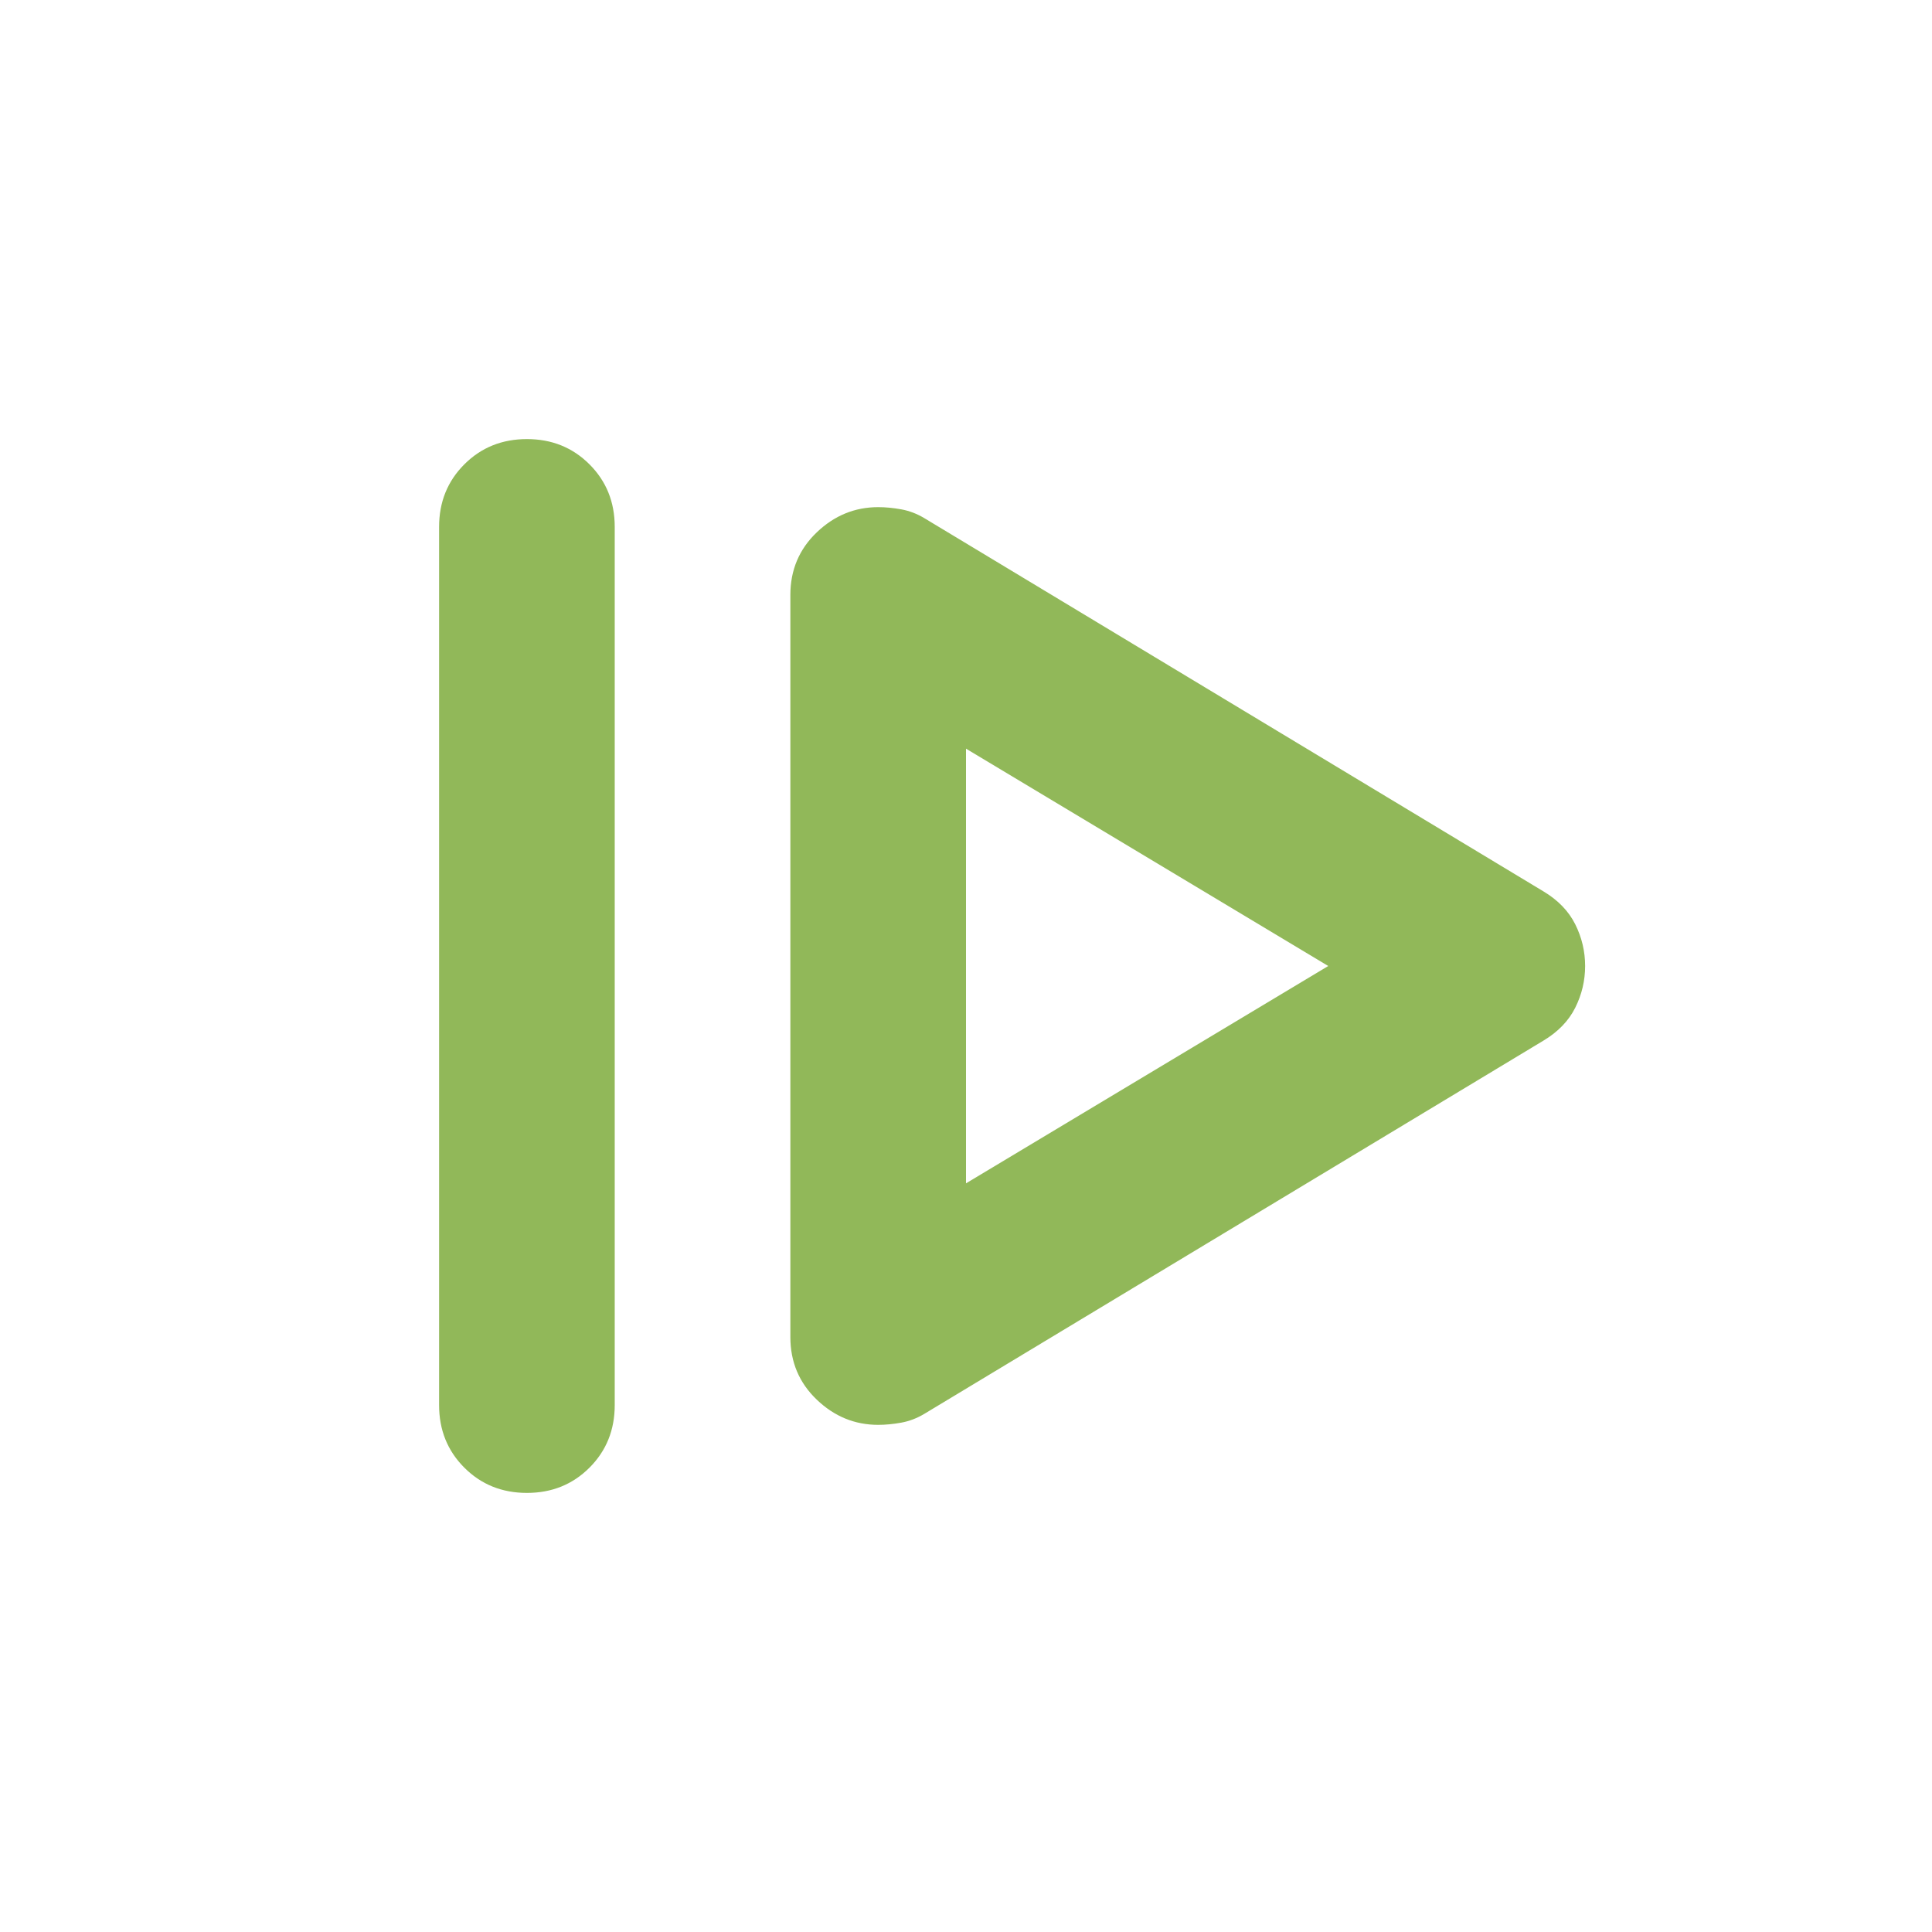
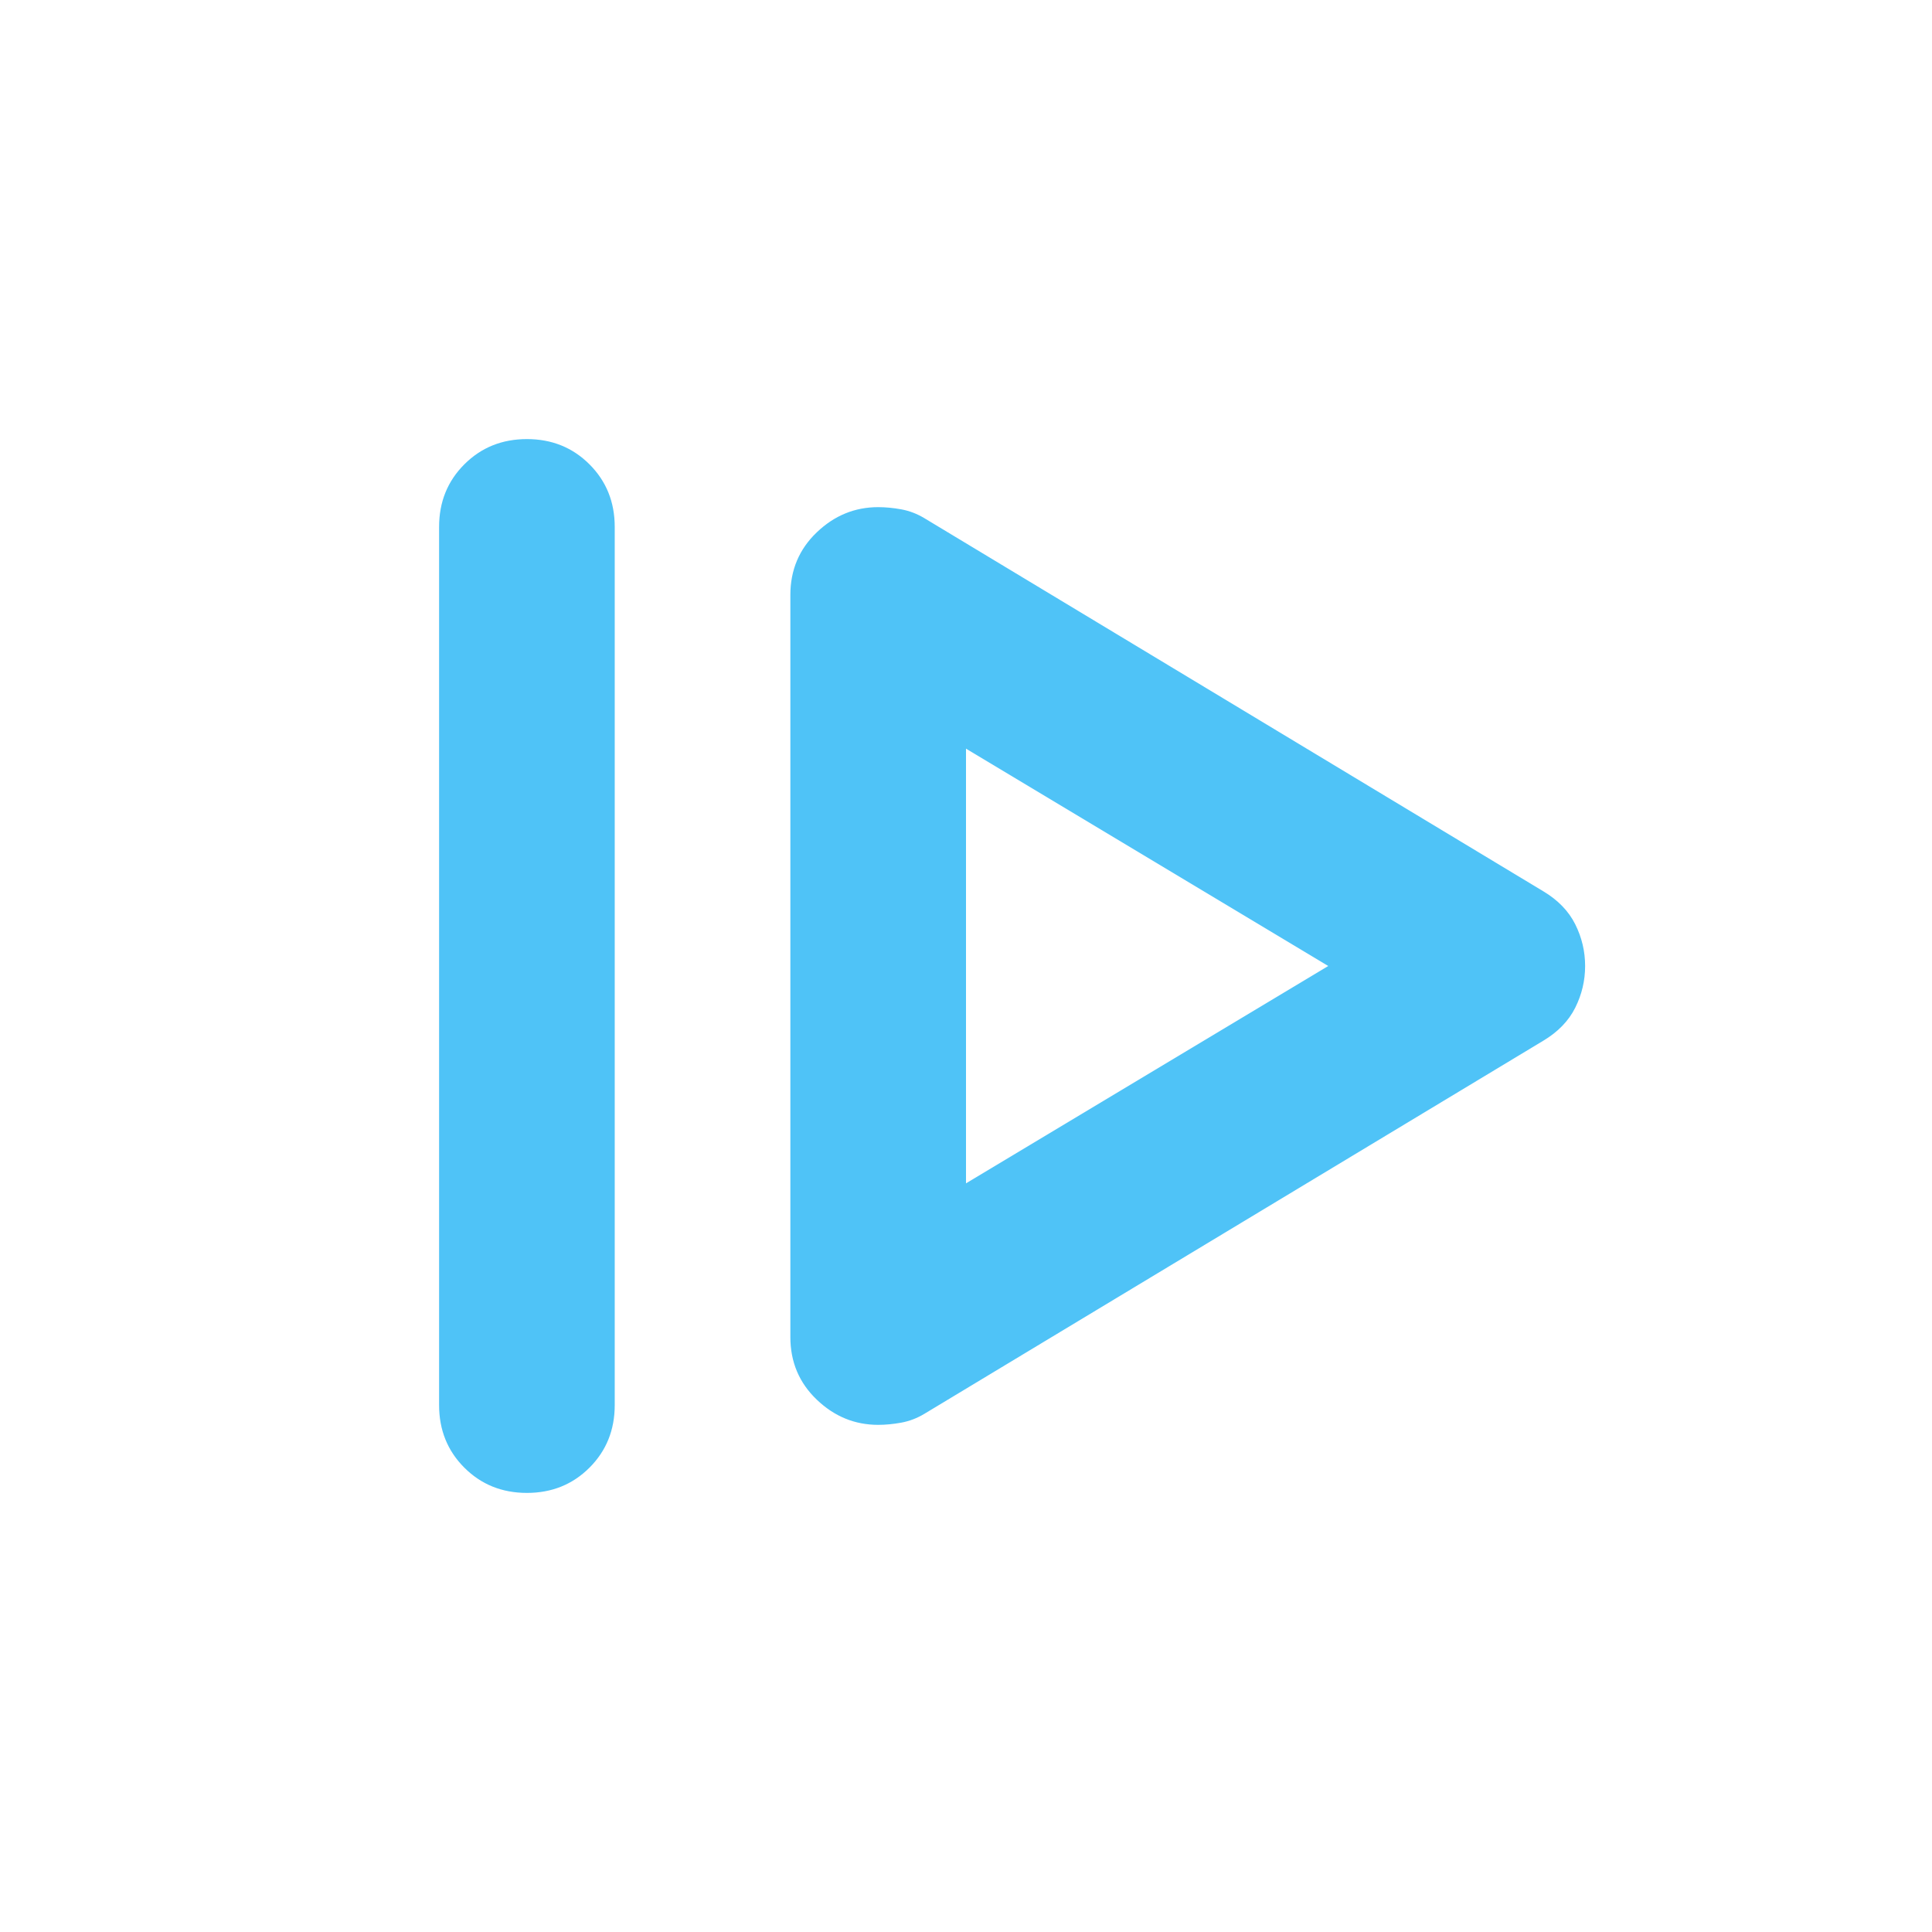
<svg xmlns="http://www.w3.org/2000/svg" height="16px" viewBox="40 -920 880 880" width="16px">
-   <path fill="#91B859" d="M240-280v-400q0-17 11.5-28.5T280-720q17 0 28.5 11.5T320-680v400q0 17-11.5 28.5T280-240q-17 0-28.5-11.5T240-280Zm221 4 282-170q10-6 14.5-15t4.5-19q0-10-4.5-19T743-514L461-684q-5-3-10.5-4t-10.5-1q-16 0-28 11.5T400-649v338q0 17 12 28.5t28 11.5q5 0 10.5-1t10.5-4Zm19-105v-198l165 99-165 99Zm0-99Z" />
+   <path fill="#4FC3F7" d="M240-280v-400q0-17 11.5-28.5T280-720q17 0 28.5 11.5T320-680v400q0 17-11.5 28.5T280-240q-17 0-28.5-11.5T240-280Zm221 4 282-170q10-6 14.5-15t4.5-19q0-10-4.5-19T743-514L461-684q-5-3-10.5-4t-10.5-1q-16 0-28 11.5T400-649v338q0 17 12 28.5t28 11.5q5 0 10.5-1t10.5-4Zm19-105v-198l165 99-165 99Zm0-99Z" />
</svg>
